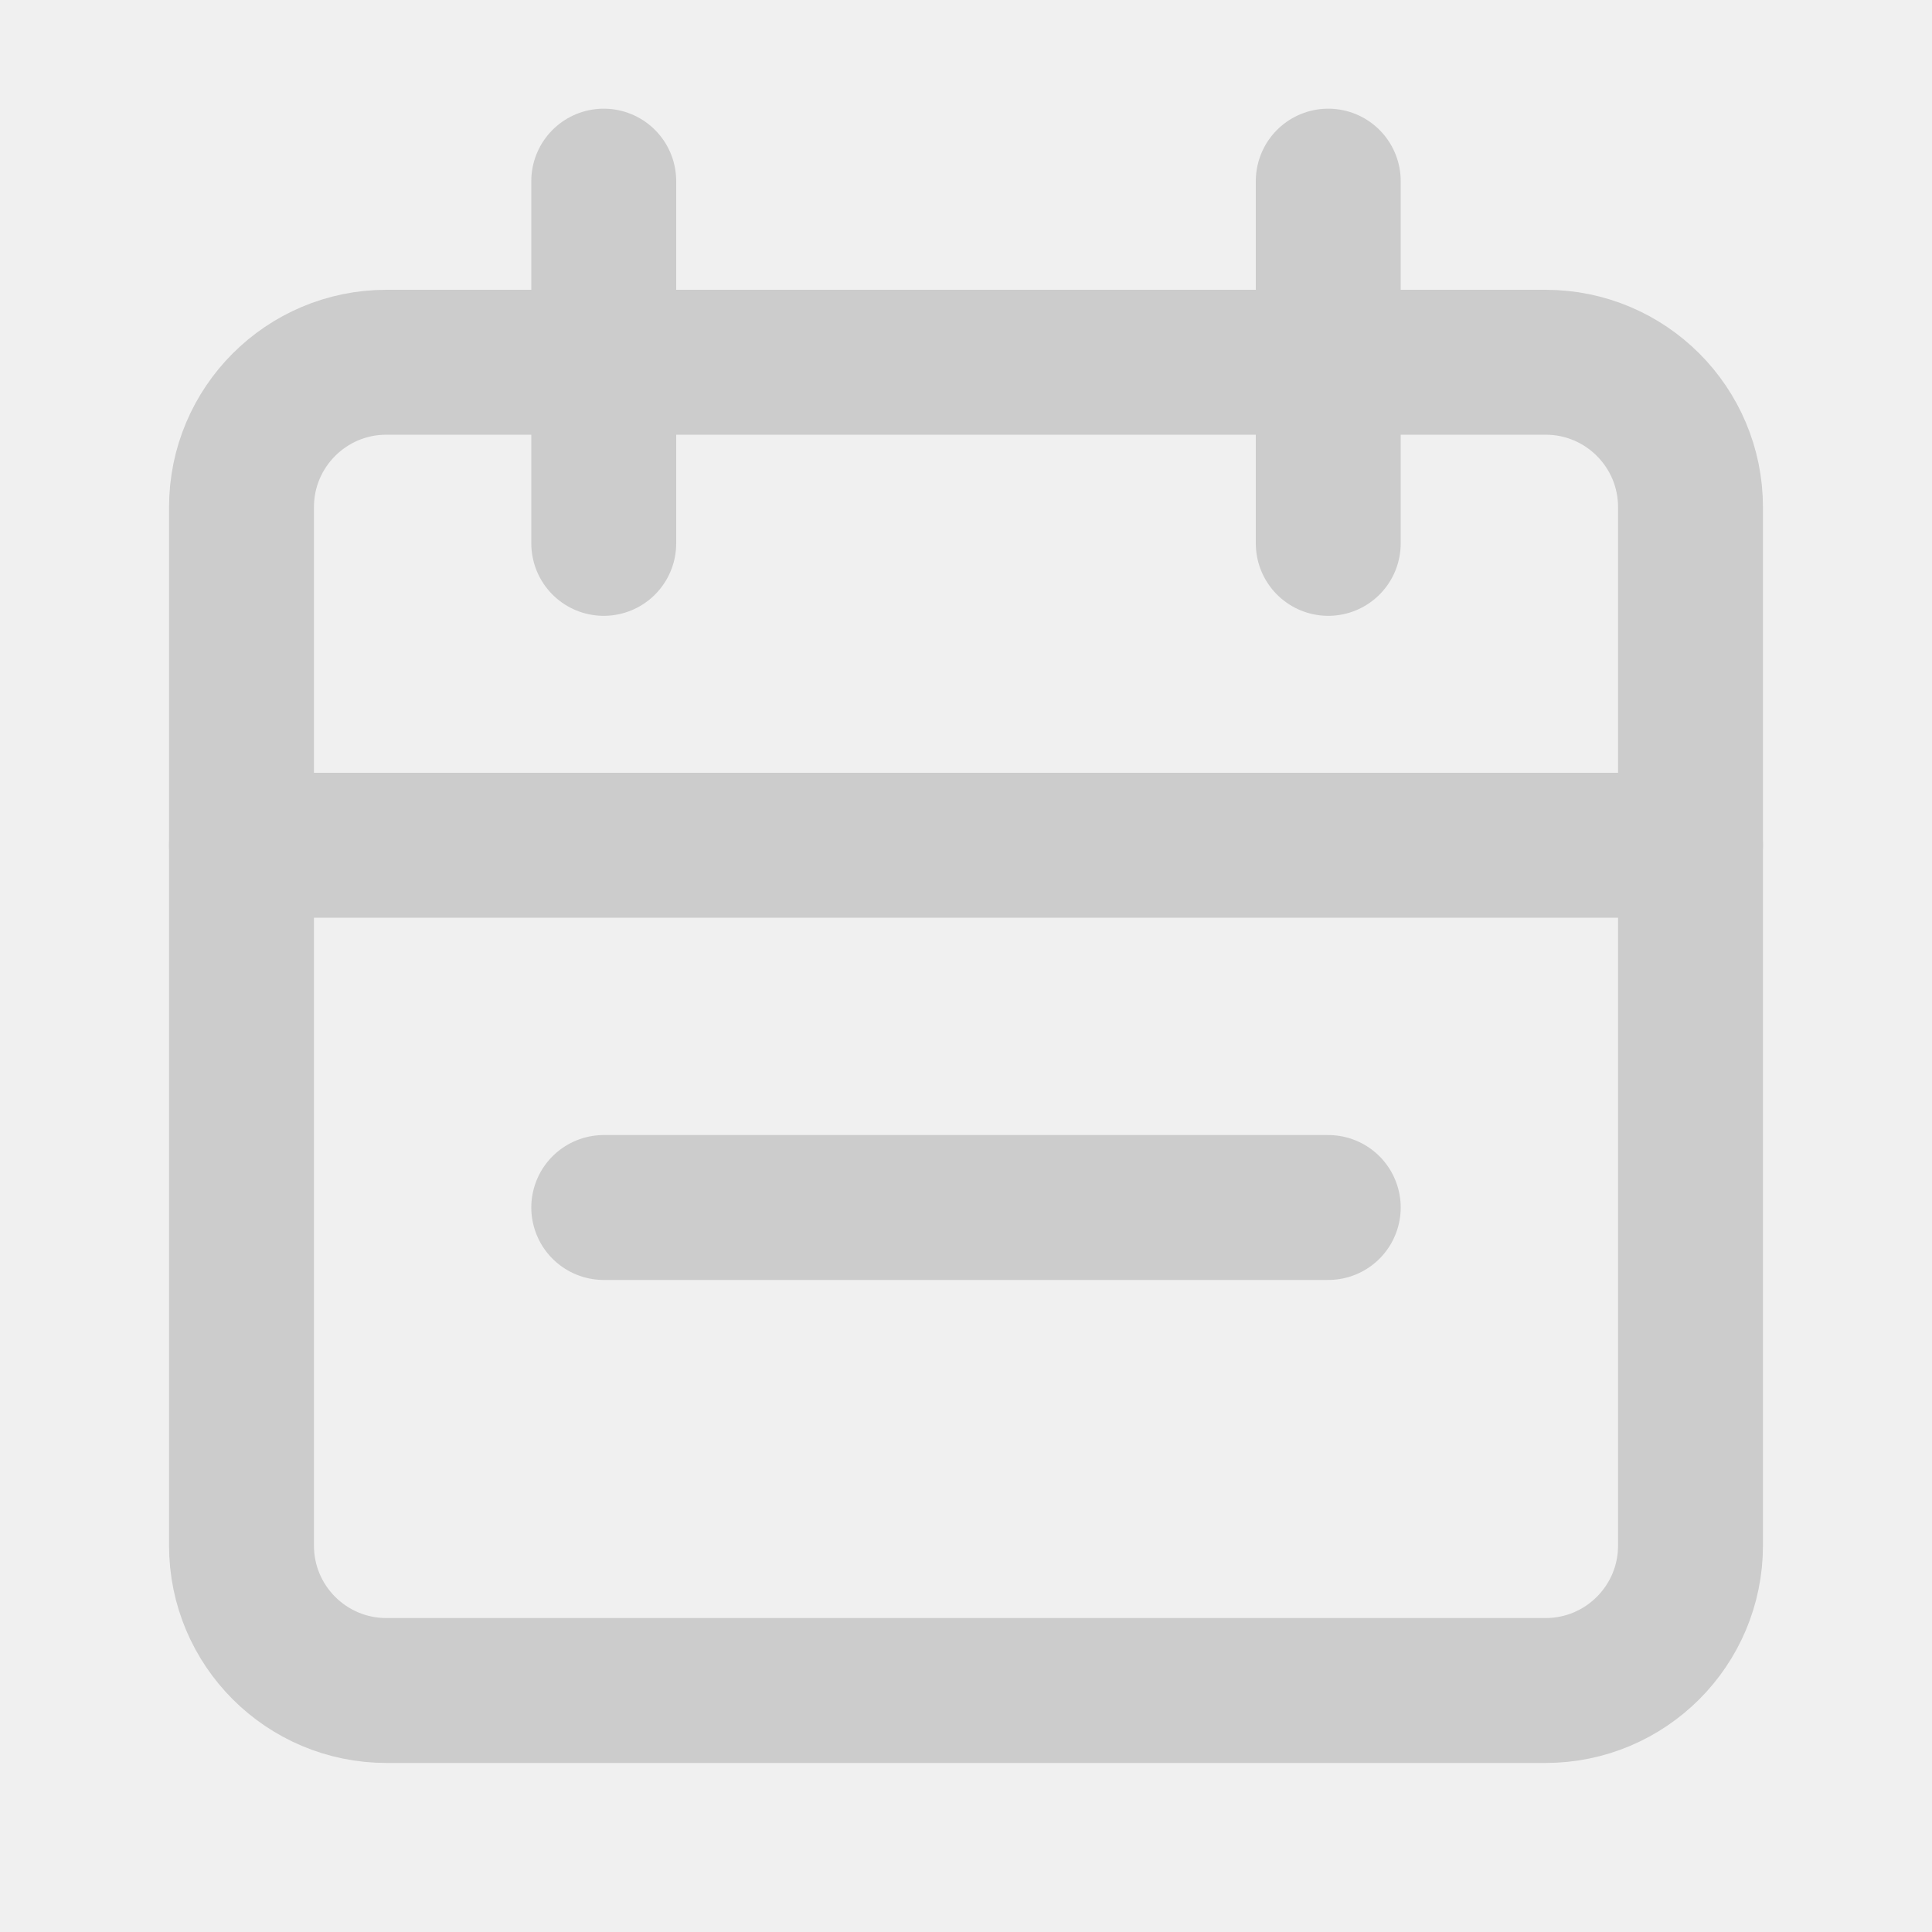
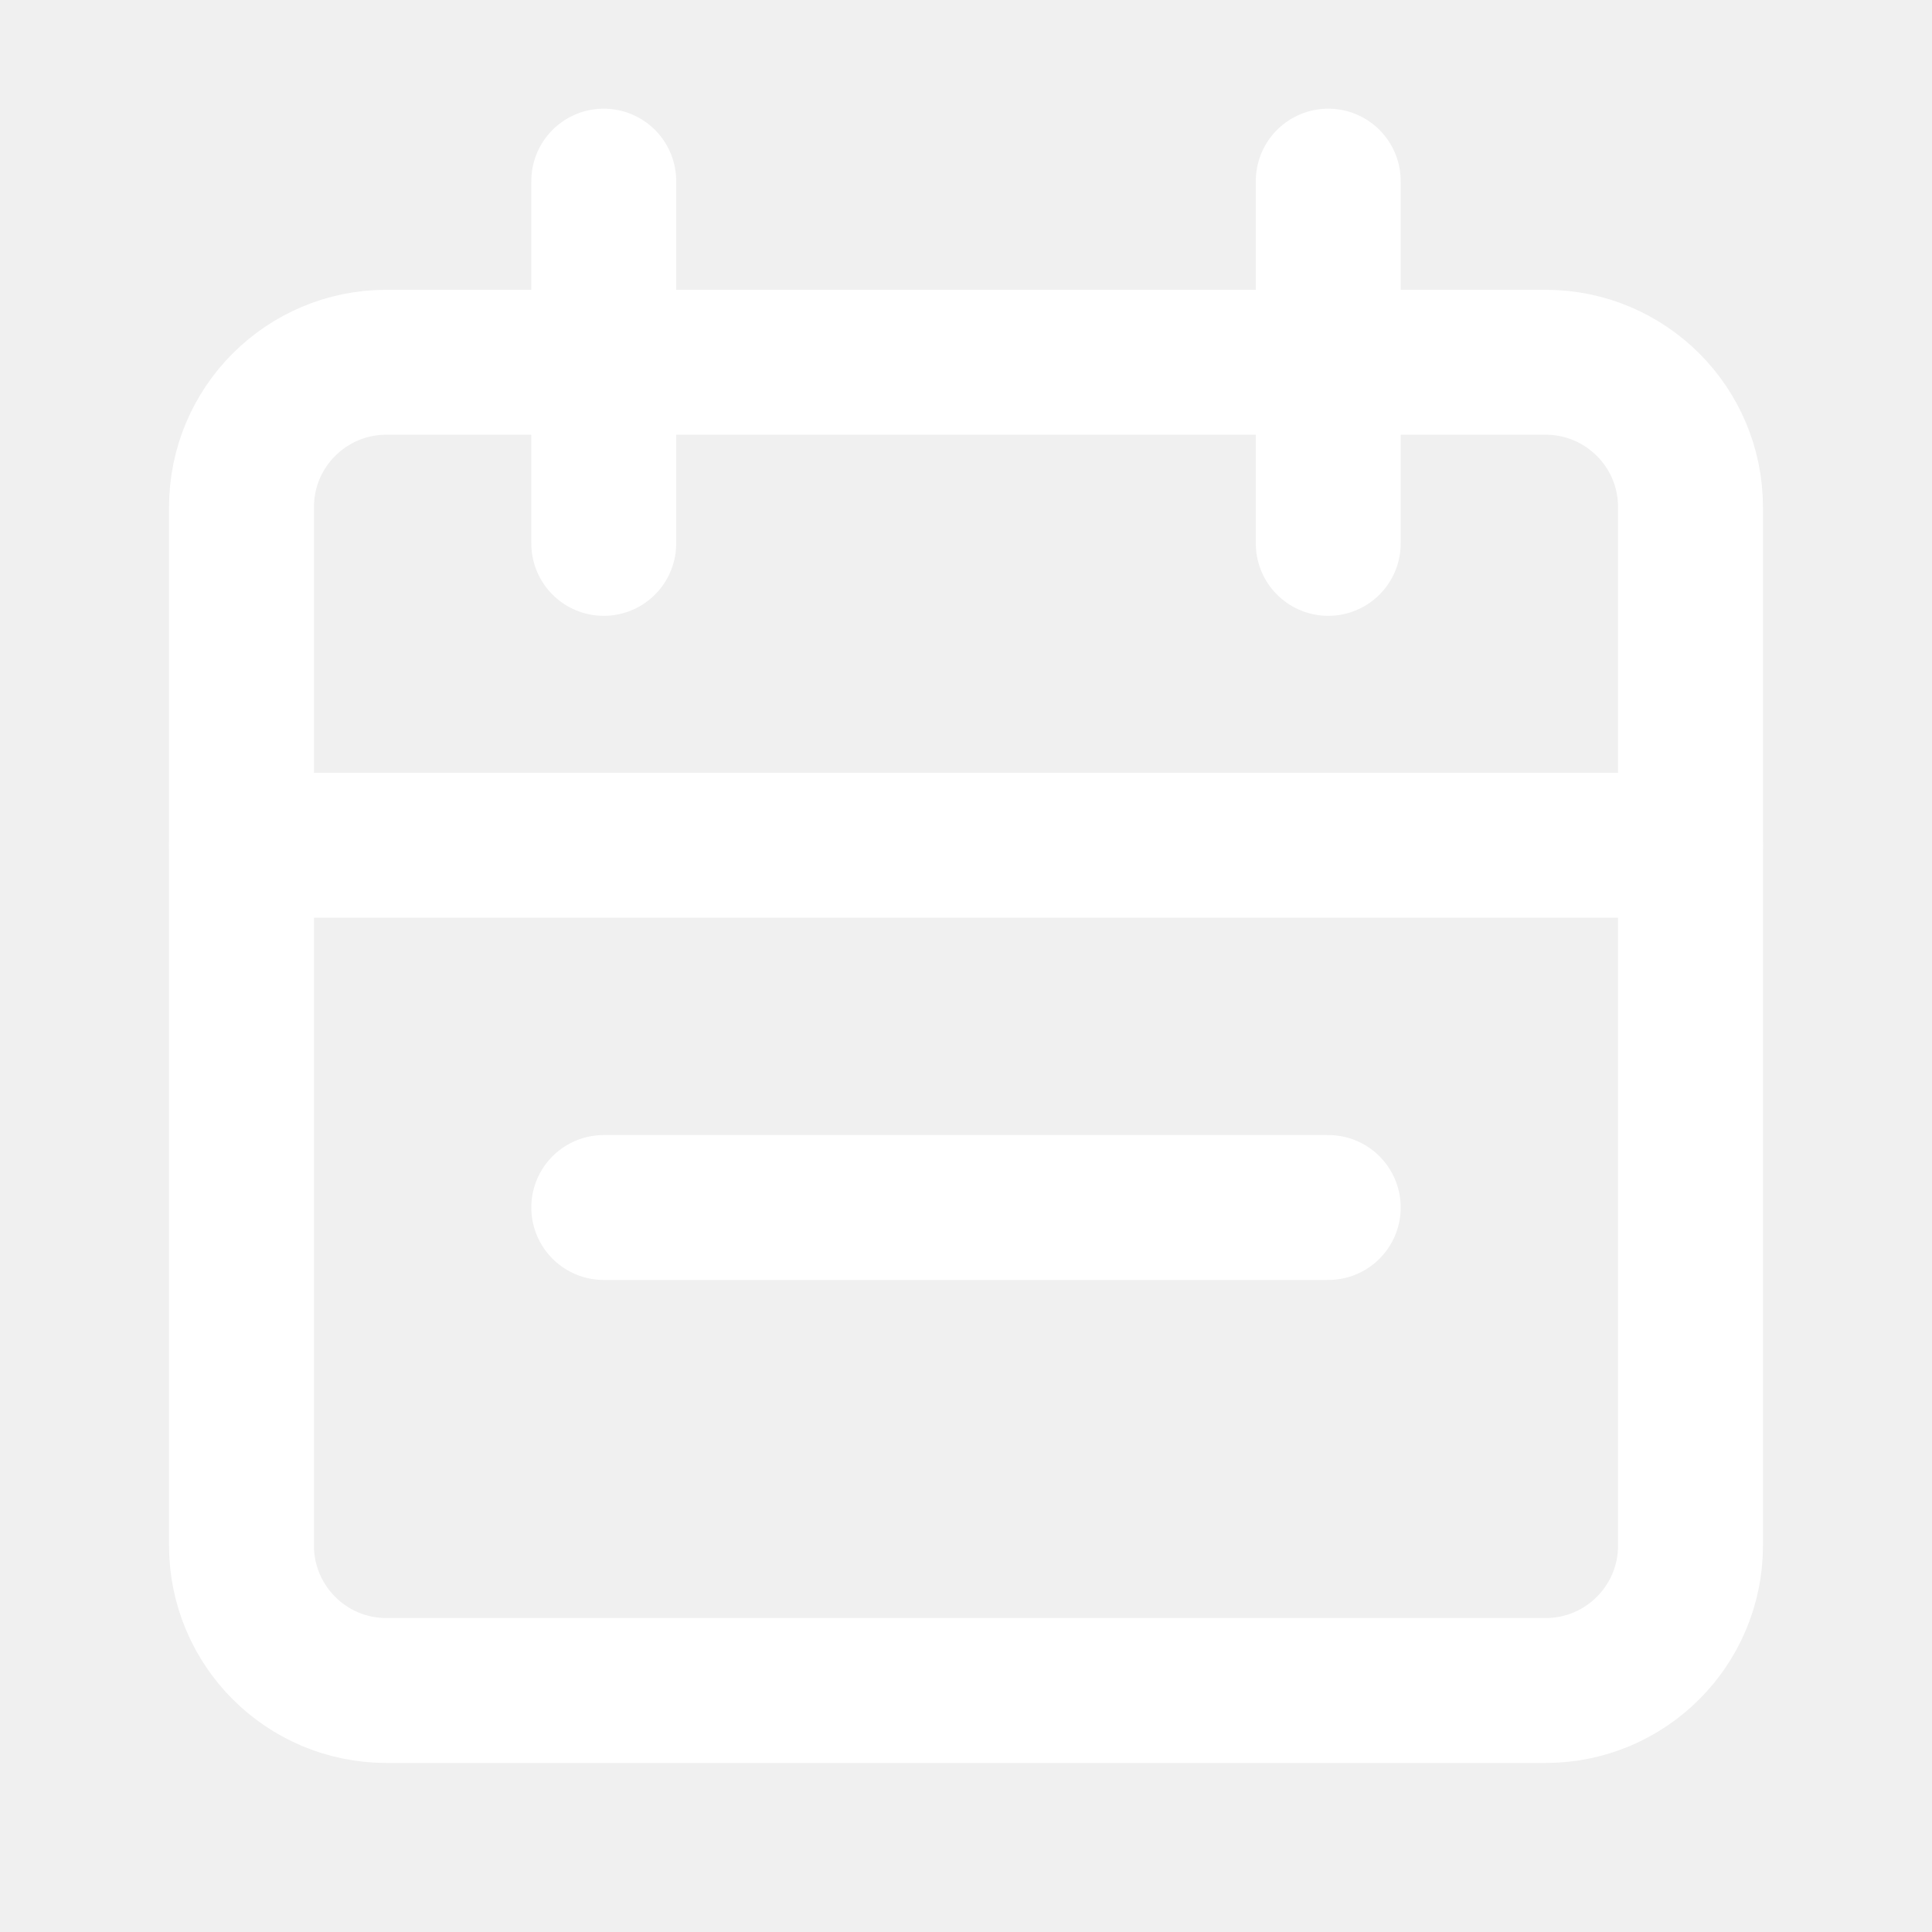
- <svg xmlns="http://www.w3.org/2000/svg" viewBox="0 0 16 16" fill="none" stroke="#cccccc" stroke-width="1.2" stroke-linecap="round" stroke-linejoin="round">
+ <svg xmlns="http://www.w3.org/2000/svg" viewBox="0 0 16 16" fill="none" stroke="#FFFFFF" stroke-width="1.2" stroke-linecap="round" stroke-linejoin="round">
  <rect x="2" y="3" width="12" height="11" rx="1.2" />
  <line x1="2" y1="7" x2="14" y2="7" />
  <line x1="5" y1="1.5" x2="5" y2="4.5" />
  <line x1="11" y1="1.5" x2="11" y2="4.5" />
  <line x1="5" y1="10" x2="11" y2="10" />
</svg>
